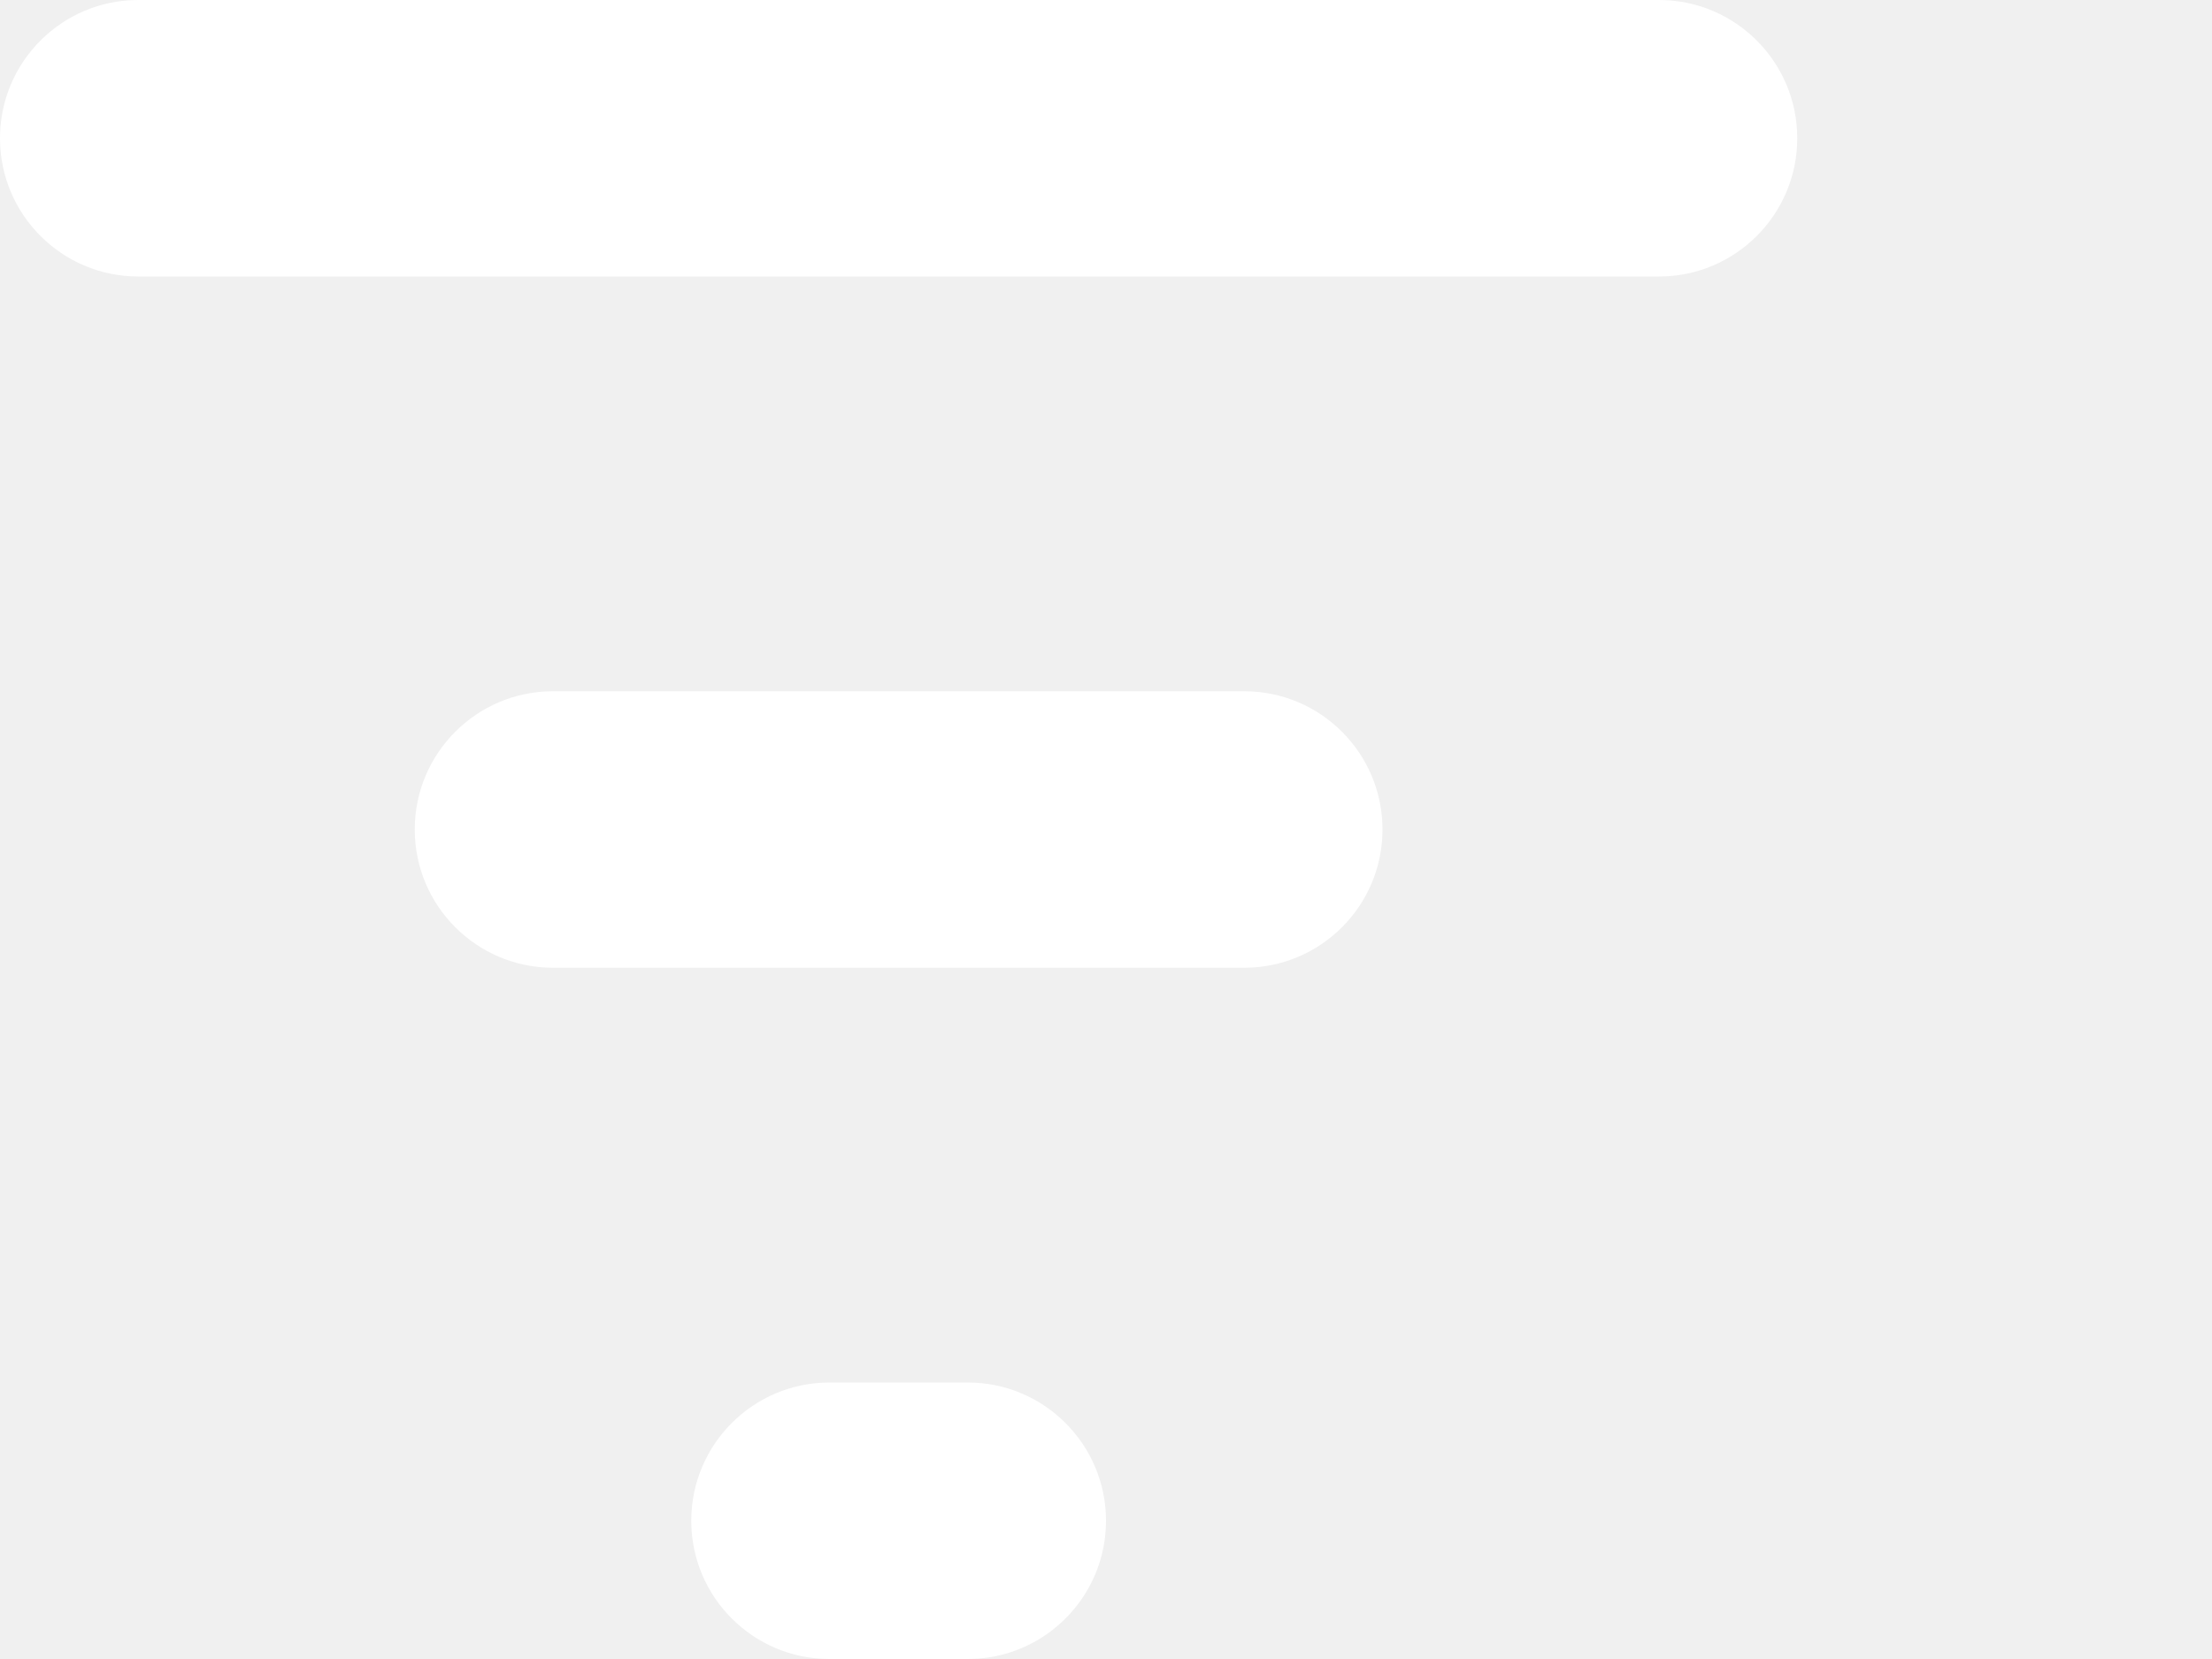
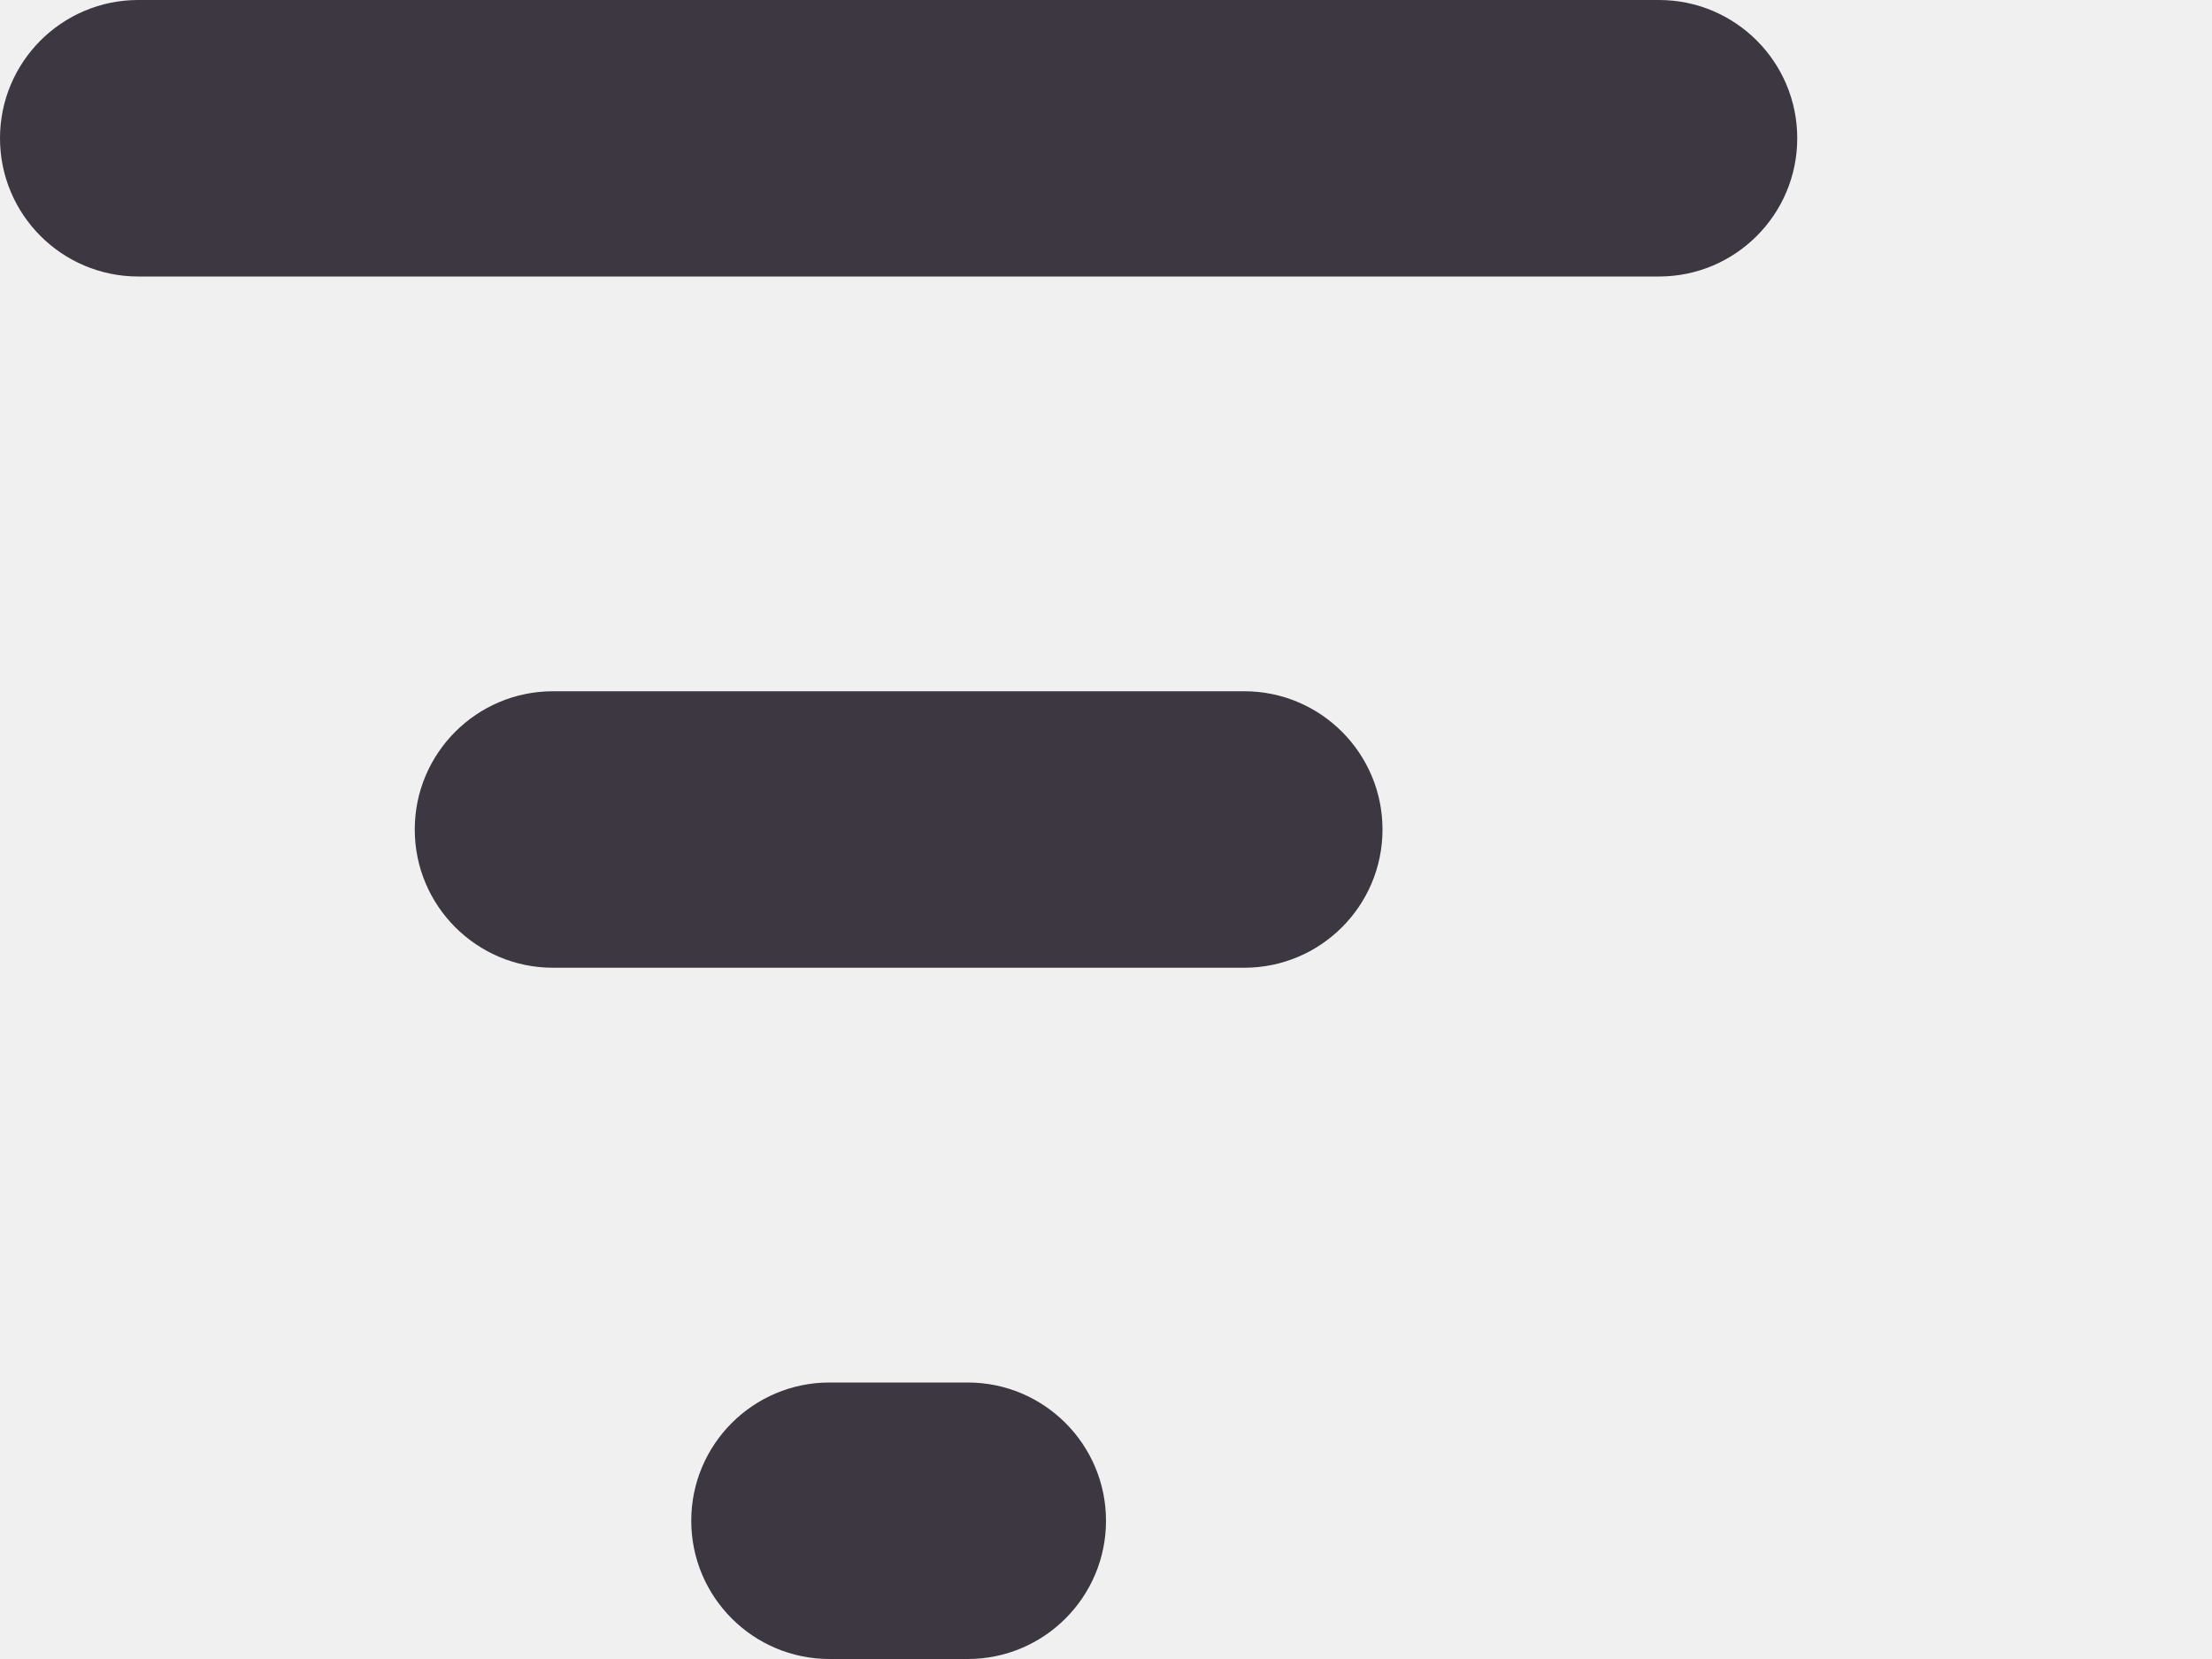
<svg xmlns="http://www.w3.org/2000/svg" width="16" height="12" viewBox="0 0 16 12" fill="none">
-   <path fill-rule="evenodd" clip-rule="evenodd" d="M13 1C13 1.552 12.552 2 12 2H1C0.448 2 0 1.552 0 1C0 0.448 0.448 0 1 0H12C12.552 0 13 0.448 13 1ZM10 6C10 6.552 9.552 7 9 7H4C3.448 7 3 6.552 3 6C3 5.448 3.448 5 4 5H9C9.552 5 10 5.448 10 6ZM5 11C5 11.552 5.448 12 6 12H7C7.552 12 8 11.552 8 11C8 10.448 7.552 10 7 10H6C5.448 10 5 10.448 5 11Z" fill="white" />
+   <path fill-rule="evenodd" clip-rule="evenodd" d="M13 1C13 1.552 12.552 2 12 2H1C0.448 2 0 1.552 0 1C0 0.448 0.448 0 1 0H12C12.552 0 13 0.448 13 1ZM10 6C10 6.552 9.552 7 9 7H4C3.448 7 3 6.552 3 6C3 5.448 3.448 5 4 5H9C9.552 5 10 5.448 10 6ZM5 11C5 11.552 5.448 12 6 12H7C7.552 12 8 11.552 8 11C8 10.448 7.552 10 7 10H6C5.448 10 5 10.448 5 11Z" fill="#3D3741" />
</svg>
